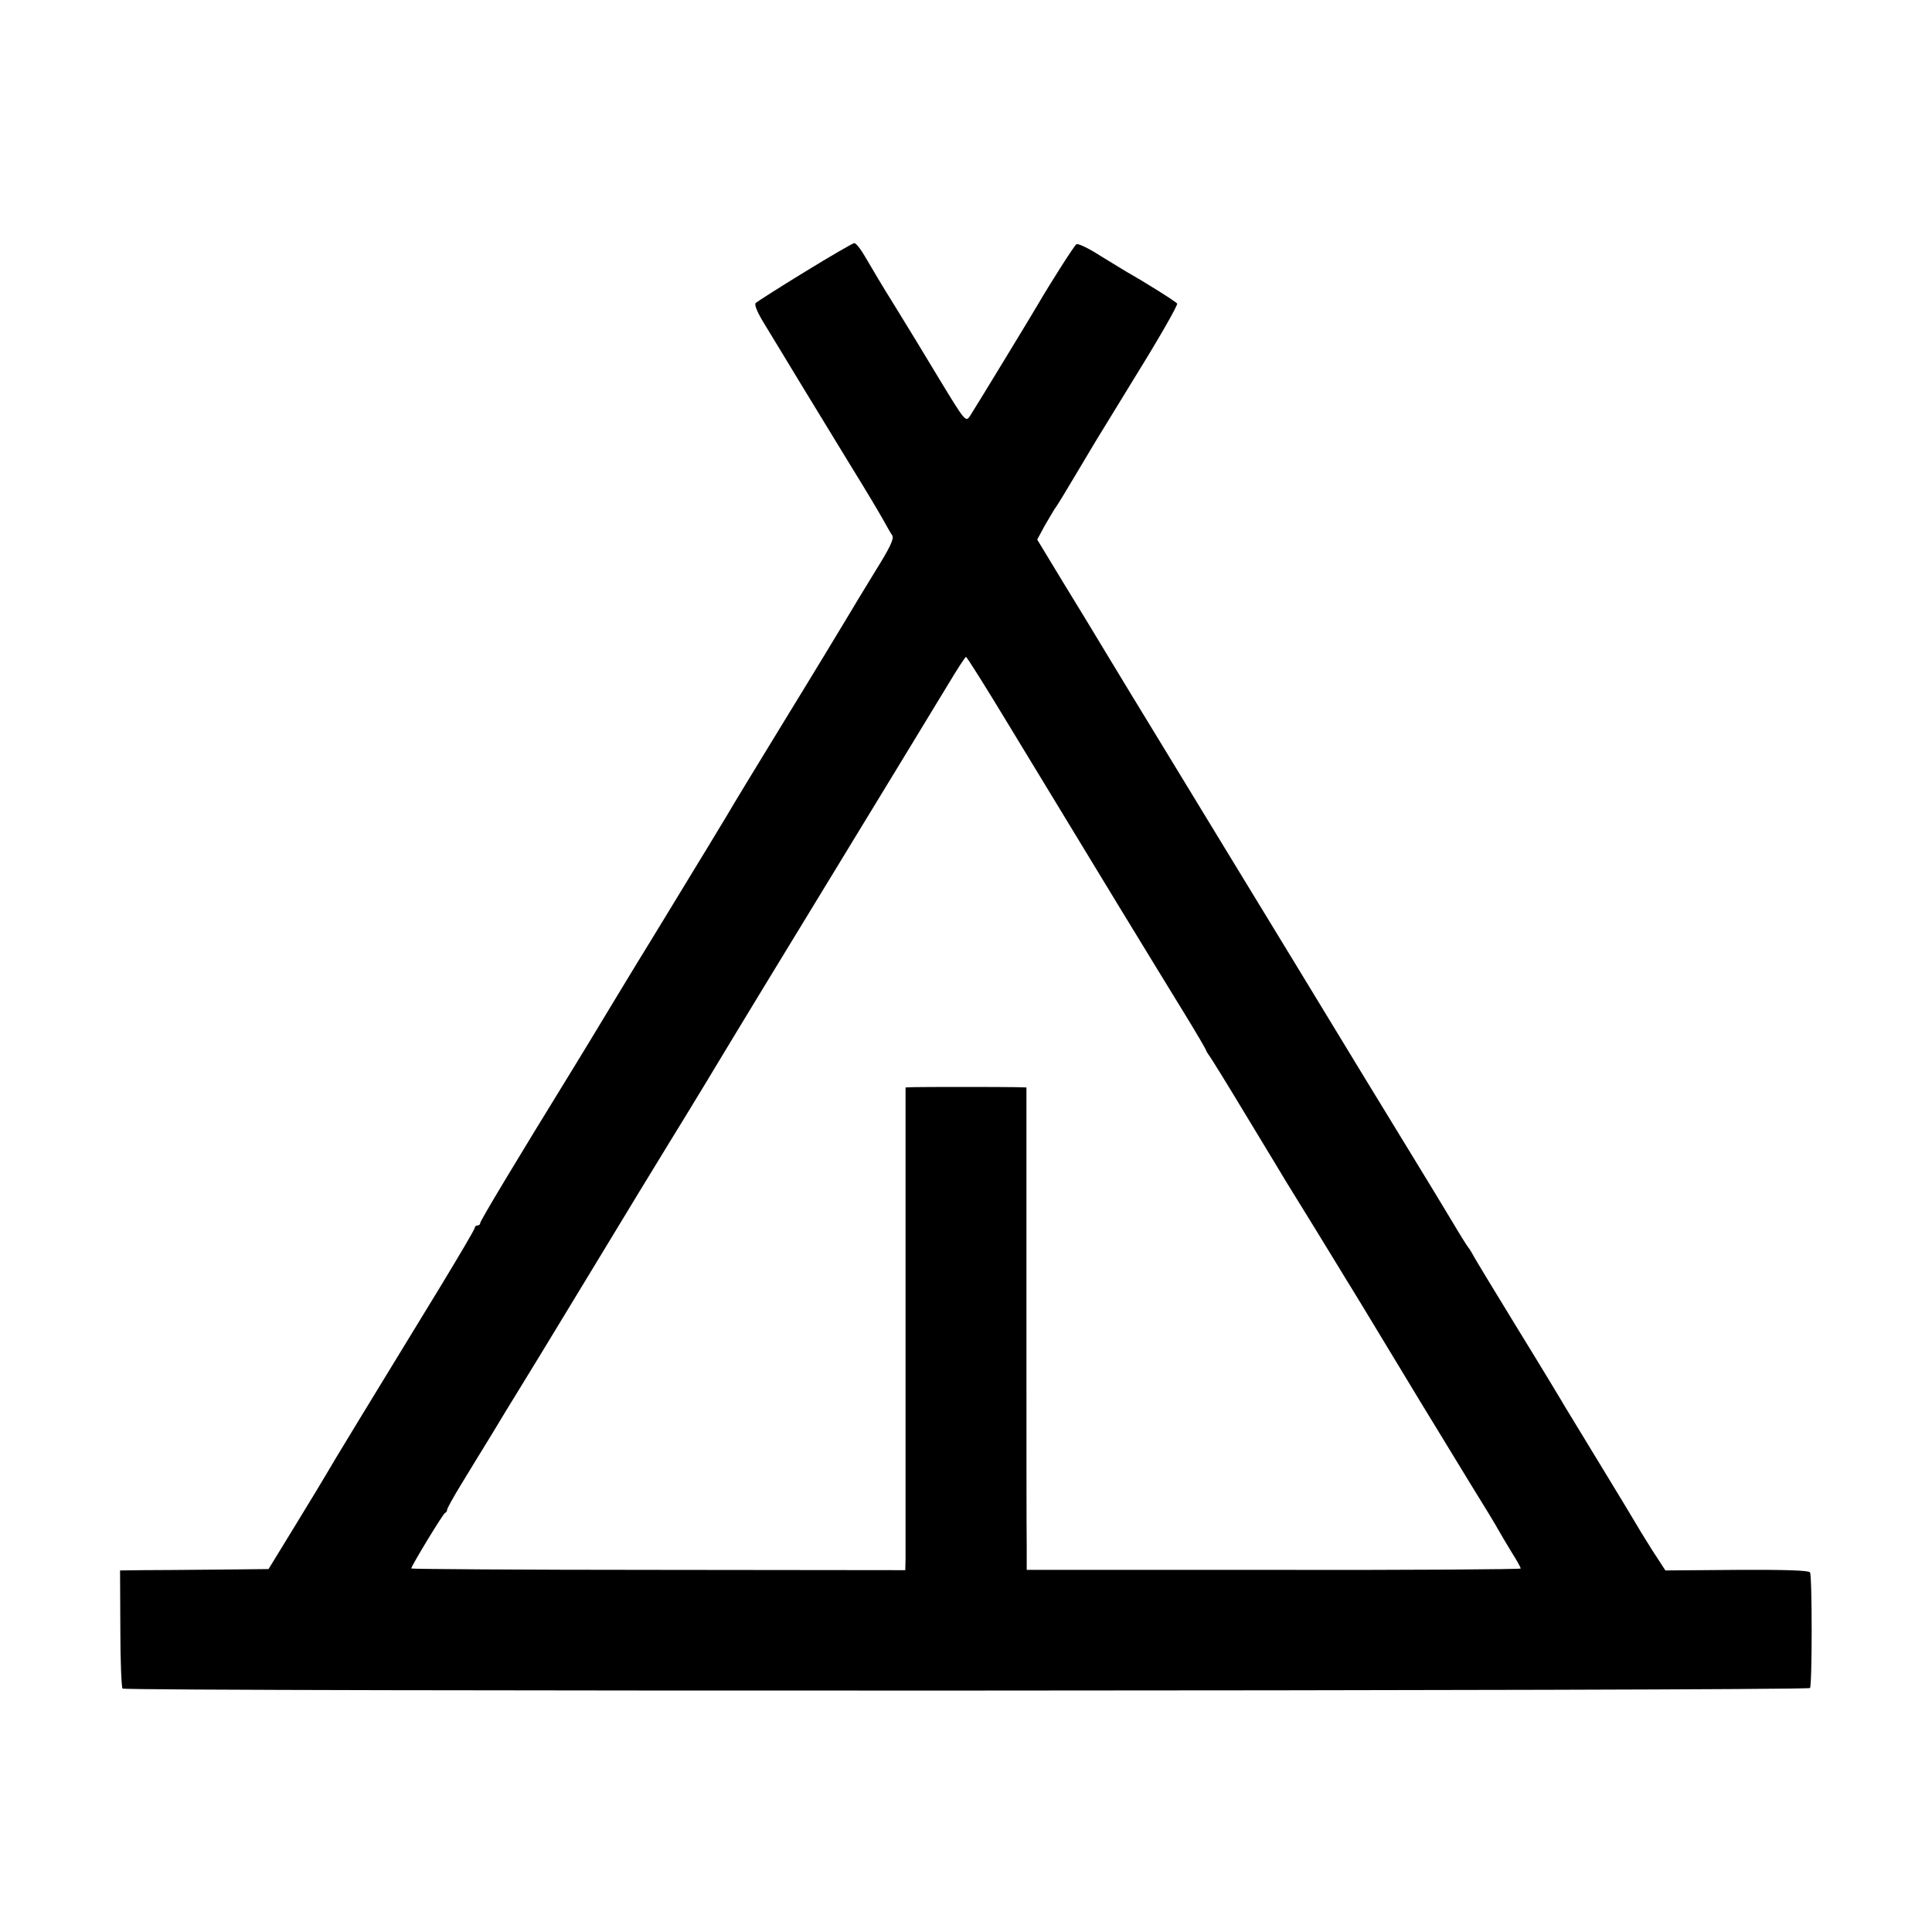
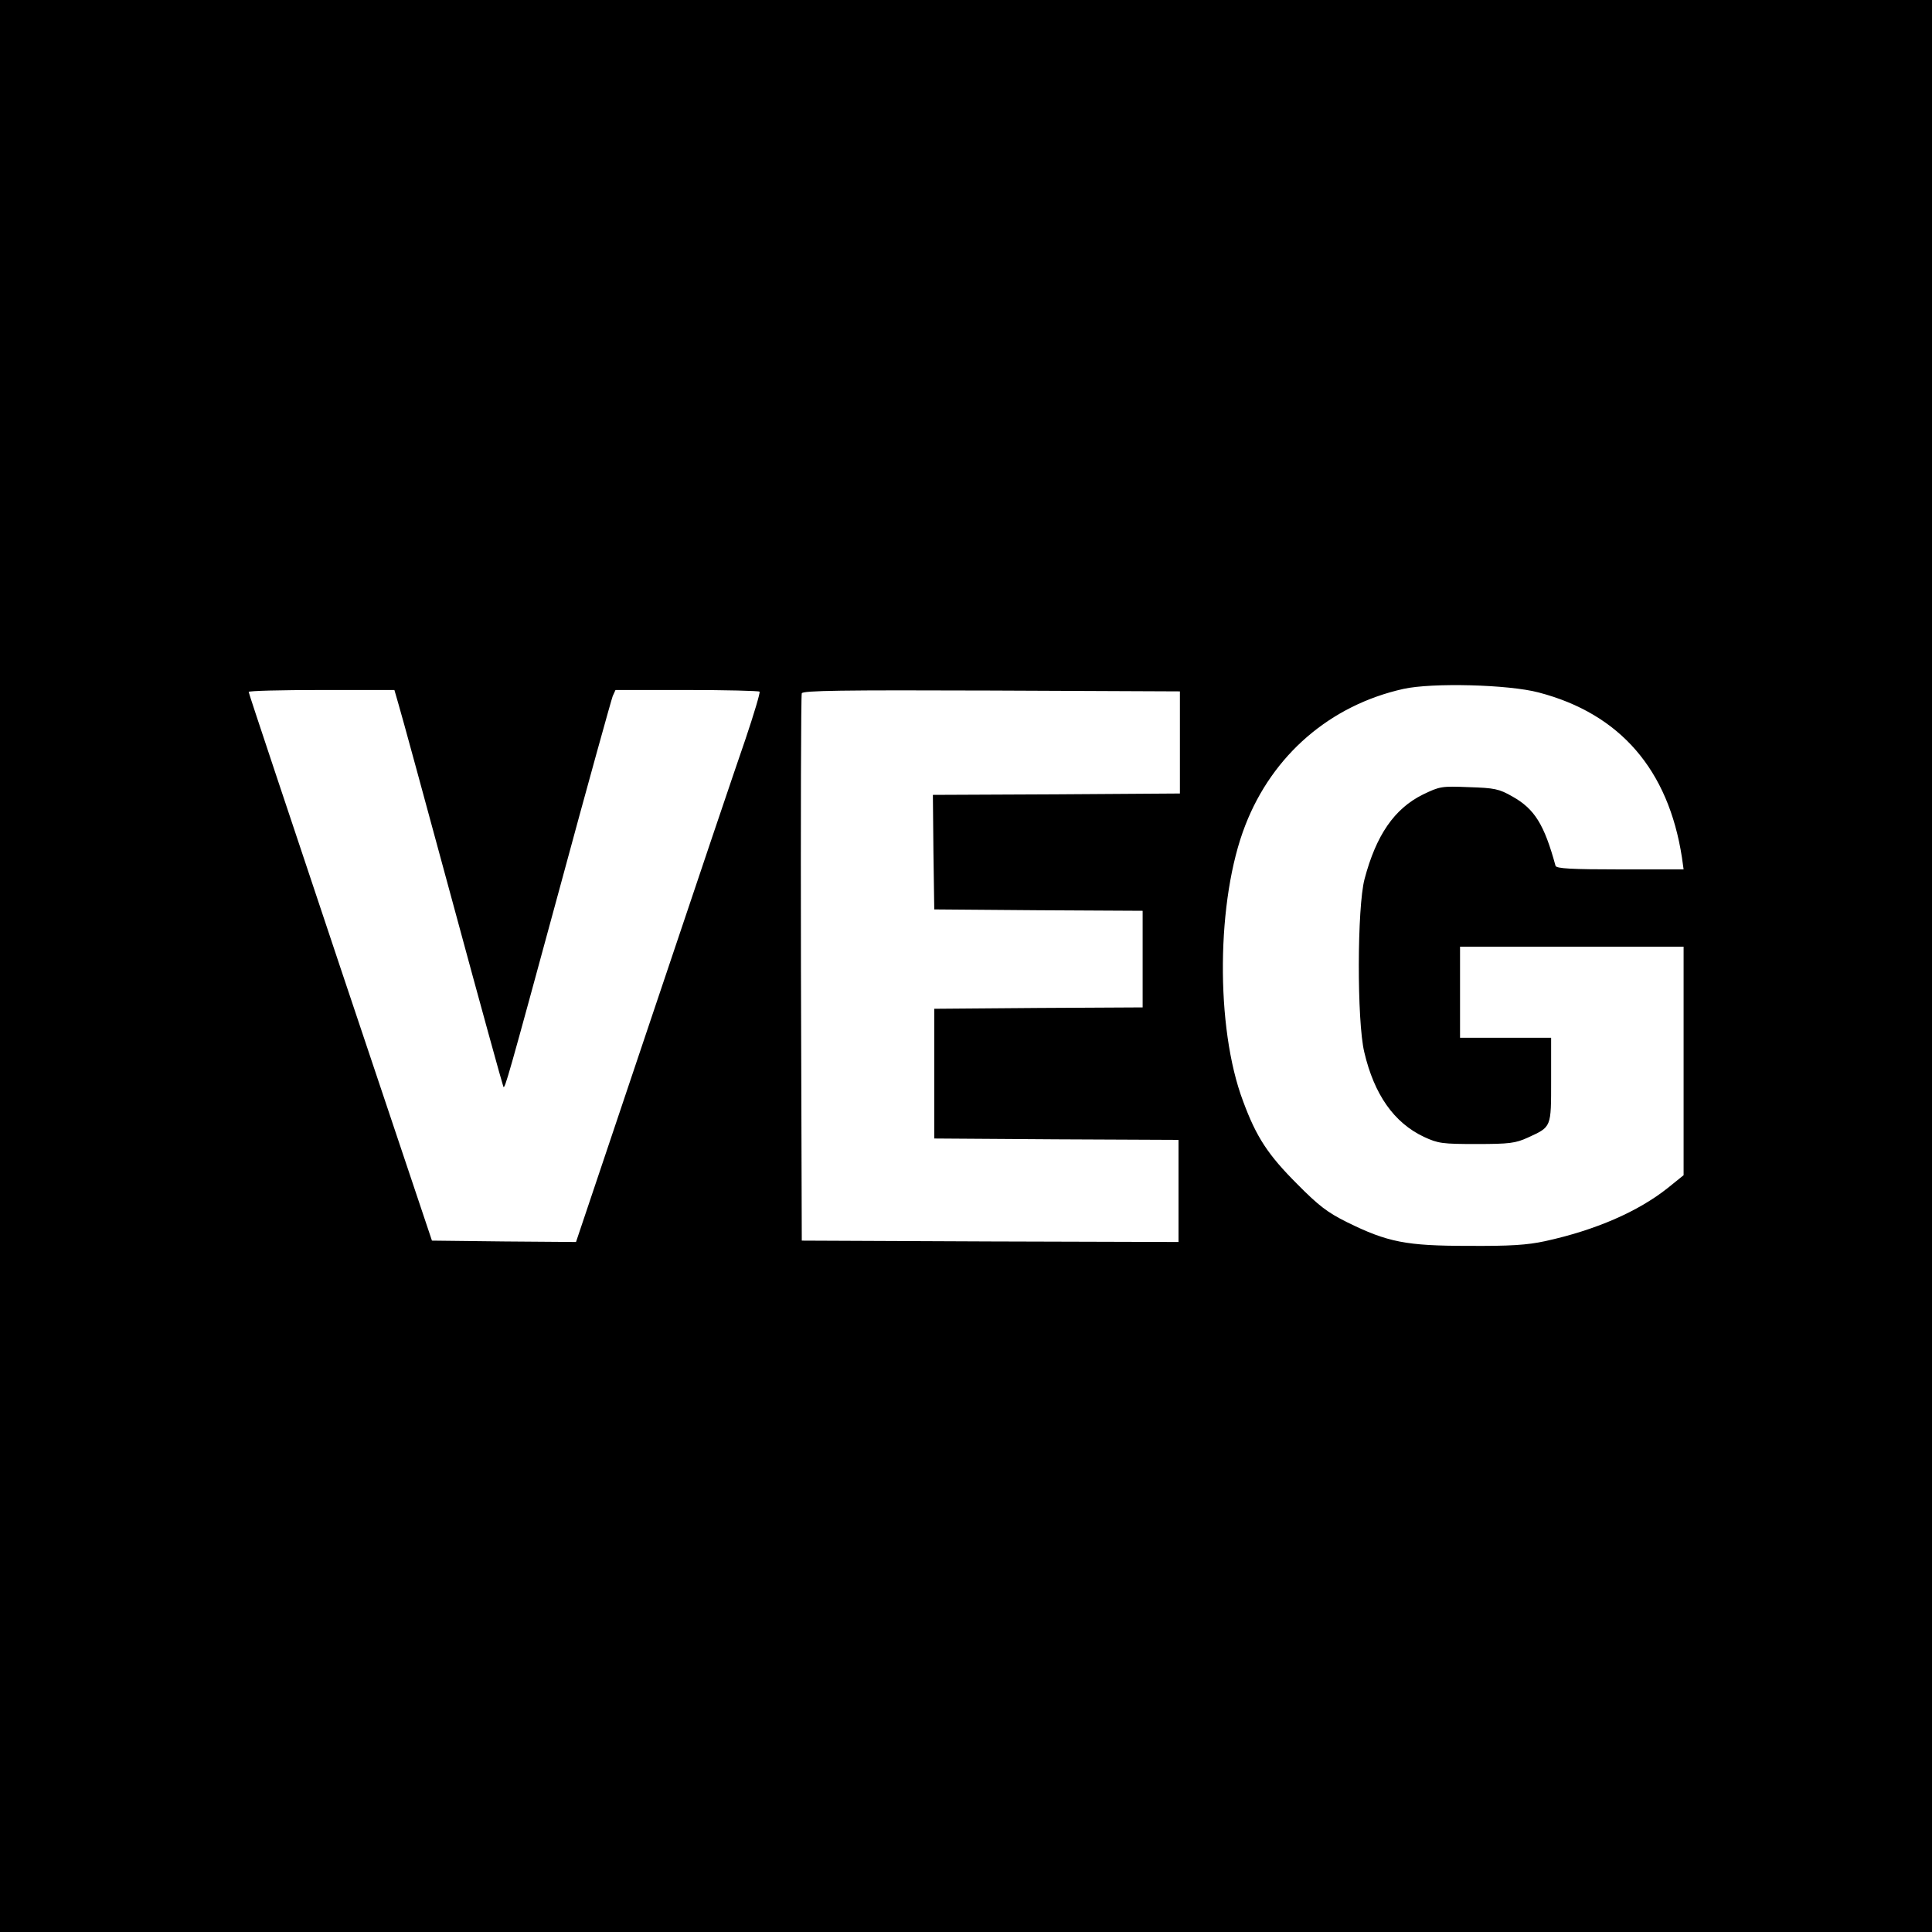
- <svg xmlns="http://www.w3.org/2000/svg" version="1.0" width="700pt" height="700pt" viewBox="0 0 700 700" preserveAspectRatio="xMidYMid meet">
+ <svg xmlns="http://www.w3.org/2000/svg" width="700pt" height="700pt" viewBox="0 0 700 700" preserveAspectRatio="xMidYMid meet">
  <g transform="translate(0,700) scale(0.1,-0.1)" fill="#000000" stroke="none">
-     <path d="M2916 6015 c-93 -57 -173 -108 -178 -113 -6 -6 7 -36 33 -78 23 -38 86 -141 139 -229 54 -88 135 -221 180 -295 46 -74 94 -155 108 -180 14 -25 29 -52 35 -60 7 -12 -9 -45 -62 -130 -39 -63 -85 -140 -103 -170 -18 -30 -117 -194 -222 -365 -104 -170 -199 -326 -210 -346 -12 -19 -61 -102 -111 -183 -49 -81 -101 -166 -115 -189 -14 -23 -39 -64 -55 -90 -17 -27 -77 -126 -134 -220 -57 -95 -127 -210 -156 -257 -194 -315 -325 -533 -325 -541 0 -5 -4 -9 -10 -9 -5 0 -10 -4 -10 -9 0 -5 -55 -98 -121 -207 -247 -404 -403 -660 -416 -684 -8 -14 -58 -97 -112 -185 l-98 -160 -189 -2 c-104 -1 -225 -2 -269 -2 l-80 -1 1 -210 c0 -116 4 -213 8 -218 11 -11 6107 -9 6114 2 8 13 8 406 0 419 -4 7 -88 10 -265 9 l-259 -2 -50 77 c-27 43 -54 87 -60 98 -6 11 -62 103 -124 205 -62 102 -120 197 -129 212 -9 16 -85 142 -170 280 -85 139 -160 262 -165 273 -6 11 -13 22 -16 25 -3 3 -30 46 -59 95 -30 50 -102 169 -161 265 -59 96 -240 393 -402 660 -163 267 -371 609 -463 760 -92 151 -194 318 -225 370 -31 52 -101 167 -155 255 l-97 160 27 50 c16 27 32 55 36 61 5 5 38 59 74 120 36 60 69 116 74 124 5 8 75 122 155 253 81 131 144 242 141 247 -4 7 -114 76 -183 115 -10 6 -52 32 -95 58 -42 27 -81 46 -87 42 -8 -5 -94 -140 -140 -219 -19 -33 -221 -365 -246 -404 -15 -22 -18 -18 -111 135 -52 87 -123 203 -157 258 -67 108 -67 110 -111 184 -16 28 -34 51 -40 50 -5 0 -86 -47 -179 -104z m739 -1642 c319 -526 519 -854 637 -1046 43 -70 78 -130 78 -133 0 -2 5 -10 10 -17 6 -7 69 -109 140 -227 72 -118 134 -222 139 -230 5 -8 55 -89 111 -180 56 -91 105 -172 110 -180 9 -14 52 -84 270 -445 54 -88 135 -221 180 -295 46 -74 91 -148 100 -165 9 -16 31 -53 48 -81 18 -28 32 -54 32 -57 0 -3 -403 -6 -895 -5 l-895 0 0 81 c-1 45 -1 439 -1 875 l0 792 -37 1 c-57 1 -344 1 -374 0 l-27 -1 0 -832 c0 -458 0 -852 0 -875 l-1 -42 -895 1 c-492 0 -895 3 -895 5 0 9 115 198 122 201 5 2 8 7 8 12 0 5 23 46 51 92 28 46 78 128 112 183 33 55 70 116 82 135 12 19 132 215 265 435 133 220 266 438 295 485 65 105 206 338 220 362 6 10 172 284 370 608 198 325 387 635 420 690 33 55 62 100 65 100 3 0 73 -111 155 -247z" />
+     <path d="M0 3500 l0 -3500 3500 0 3500 0 0 3500 0 3500 -3500 0 -3500 0 0 -3500z m5575 991 c295 -77 470 -280 519 -598 l6 -43 -230 0 c-176 0 -231 3 -234 13 -41 150 -76 206 -156 251 -49 28 -65 31 -158 34 -99 4 -105 3 -167 -27 -103 -51 -169 -147 -211 -306 -27 -102 -28 -514 -1 -627 36 -154 108 -256 216 -307 52 -24 66 -26 191 -26 119 0 141 3 185 23 87 40 85 35 85 209 l0 153 -165 0 -165 0 0 165 0 165 405 0 405 0 0 -414 0 -414 -57 -46 c-108 -86 -262 -153 -445 -193 -65 -14 -126 -18 -278 -17 -225 0 -292 13 -440 86 -70 35 -102 59 -180 138 -106 106 -148 170 -196 300 -101 267 -97 732 8 1000 99 255 308 435 573 494 104 23 381 16 490 -13z m-4131 -43 c9 -29 97 -352 196 -717 99 -366 182 -666 184 -669 6 -5 13 18 206 728 99 366 185 675 190 688 l10 22 258 0 c142 0 261 -3 264 -6 3 -3 -20 -80 -51 -172 -32 -92 -183 -539 -336 -995 l-278 -827 -261 2 -261 3 -332 990 c-182 545 -332 993 -332 998 -1 4 118 7 264 7 l264 0 15 -52z m2831 -138 l0 -185 -448 -3 -447 -2 2 -208 3 -207 378 -3 377 -2 0 -175 0 -175 -377 -2 -378 -3 0 -235 0 -235 443 -3 442 -2 0 -185 0 -185 -682 2 -683 3 -3 985 c-1 542 0 991 3 998 3 10 146 12 687 10 l683 -3 0 -185z" />
  </g>
</svg>
